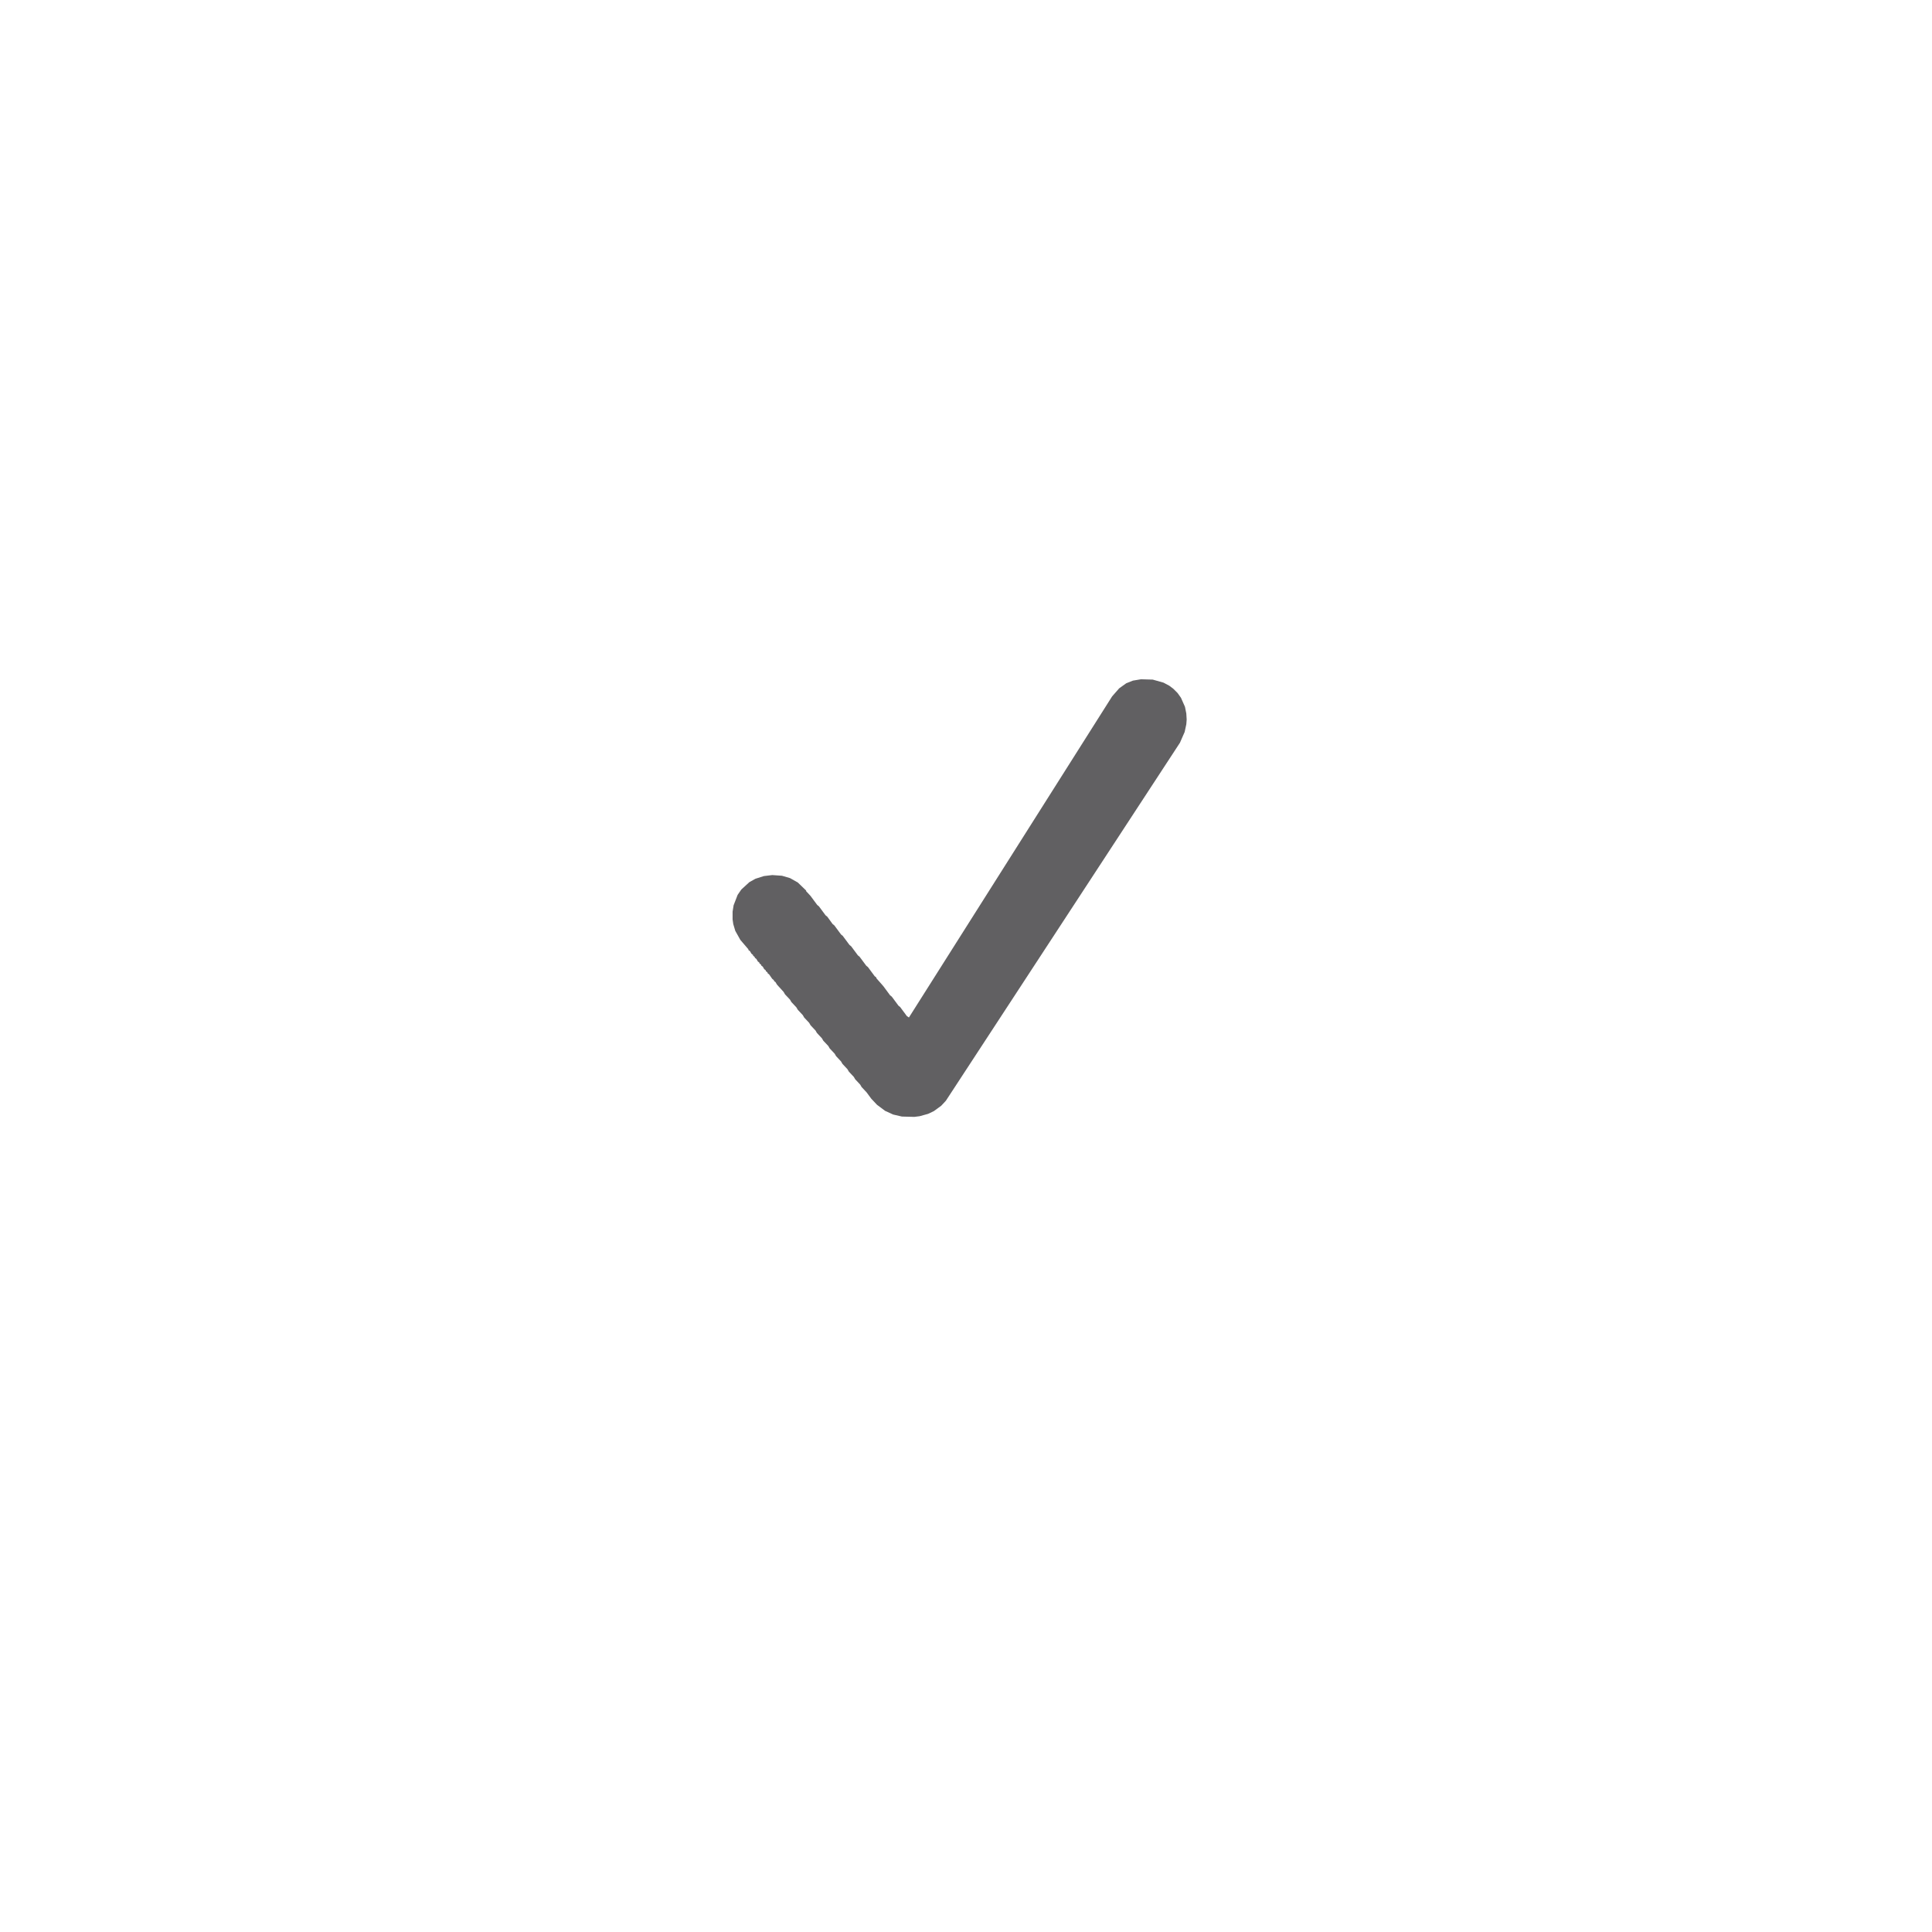
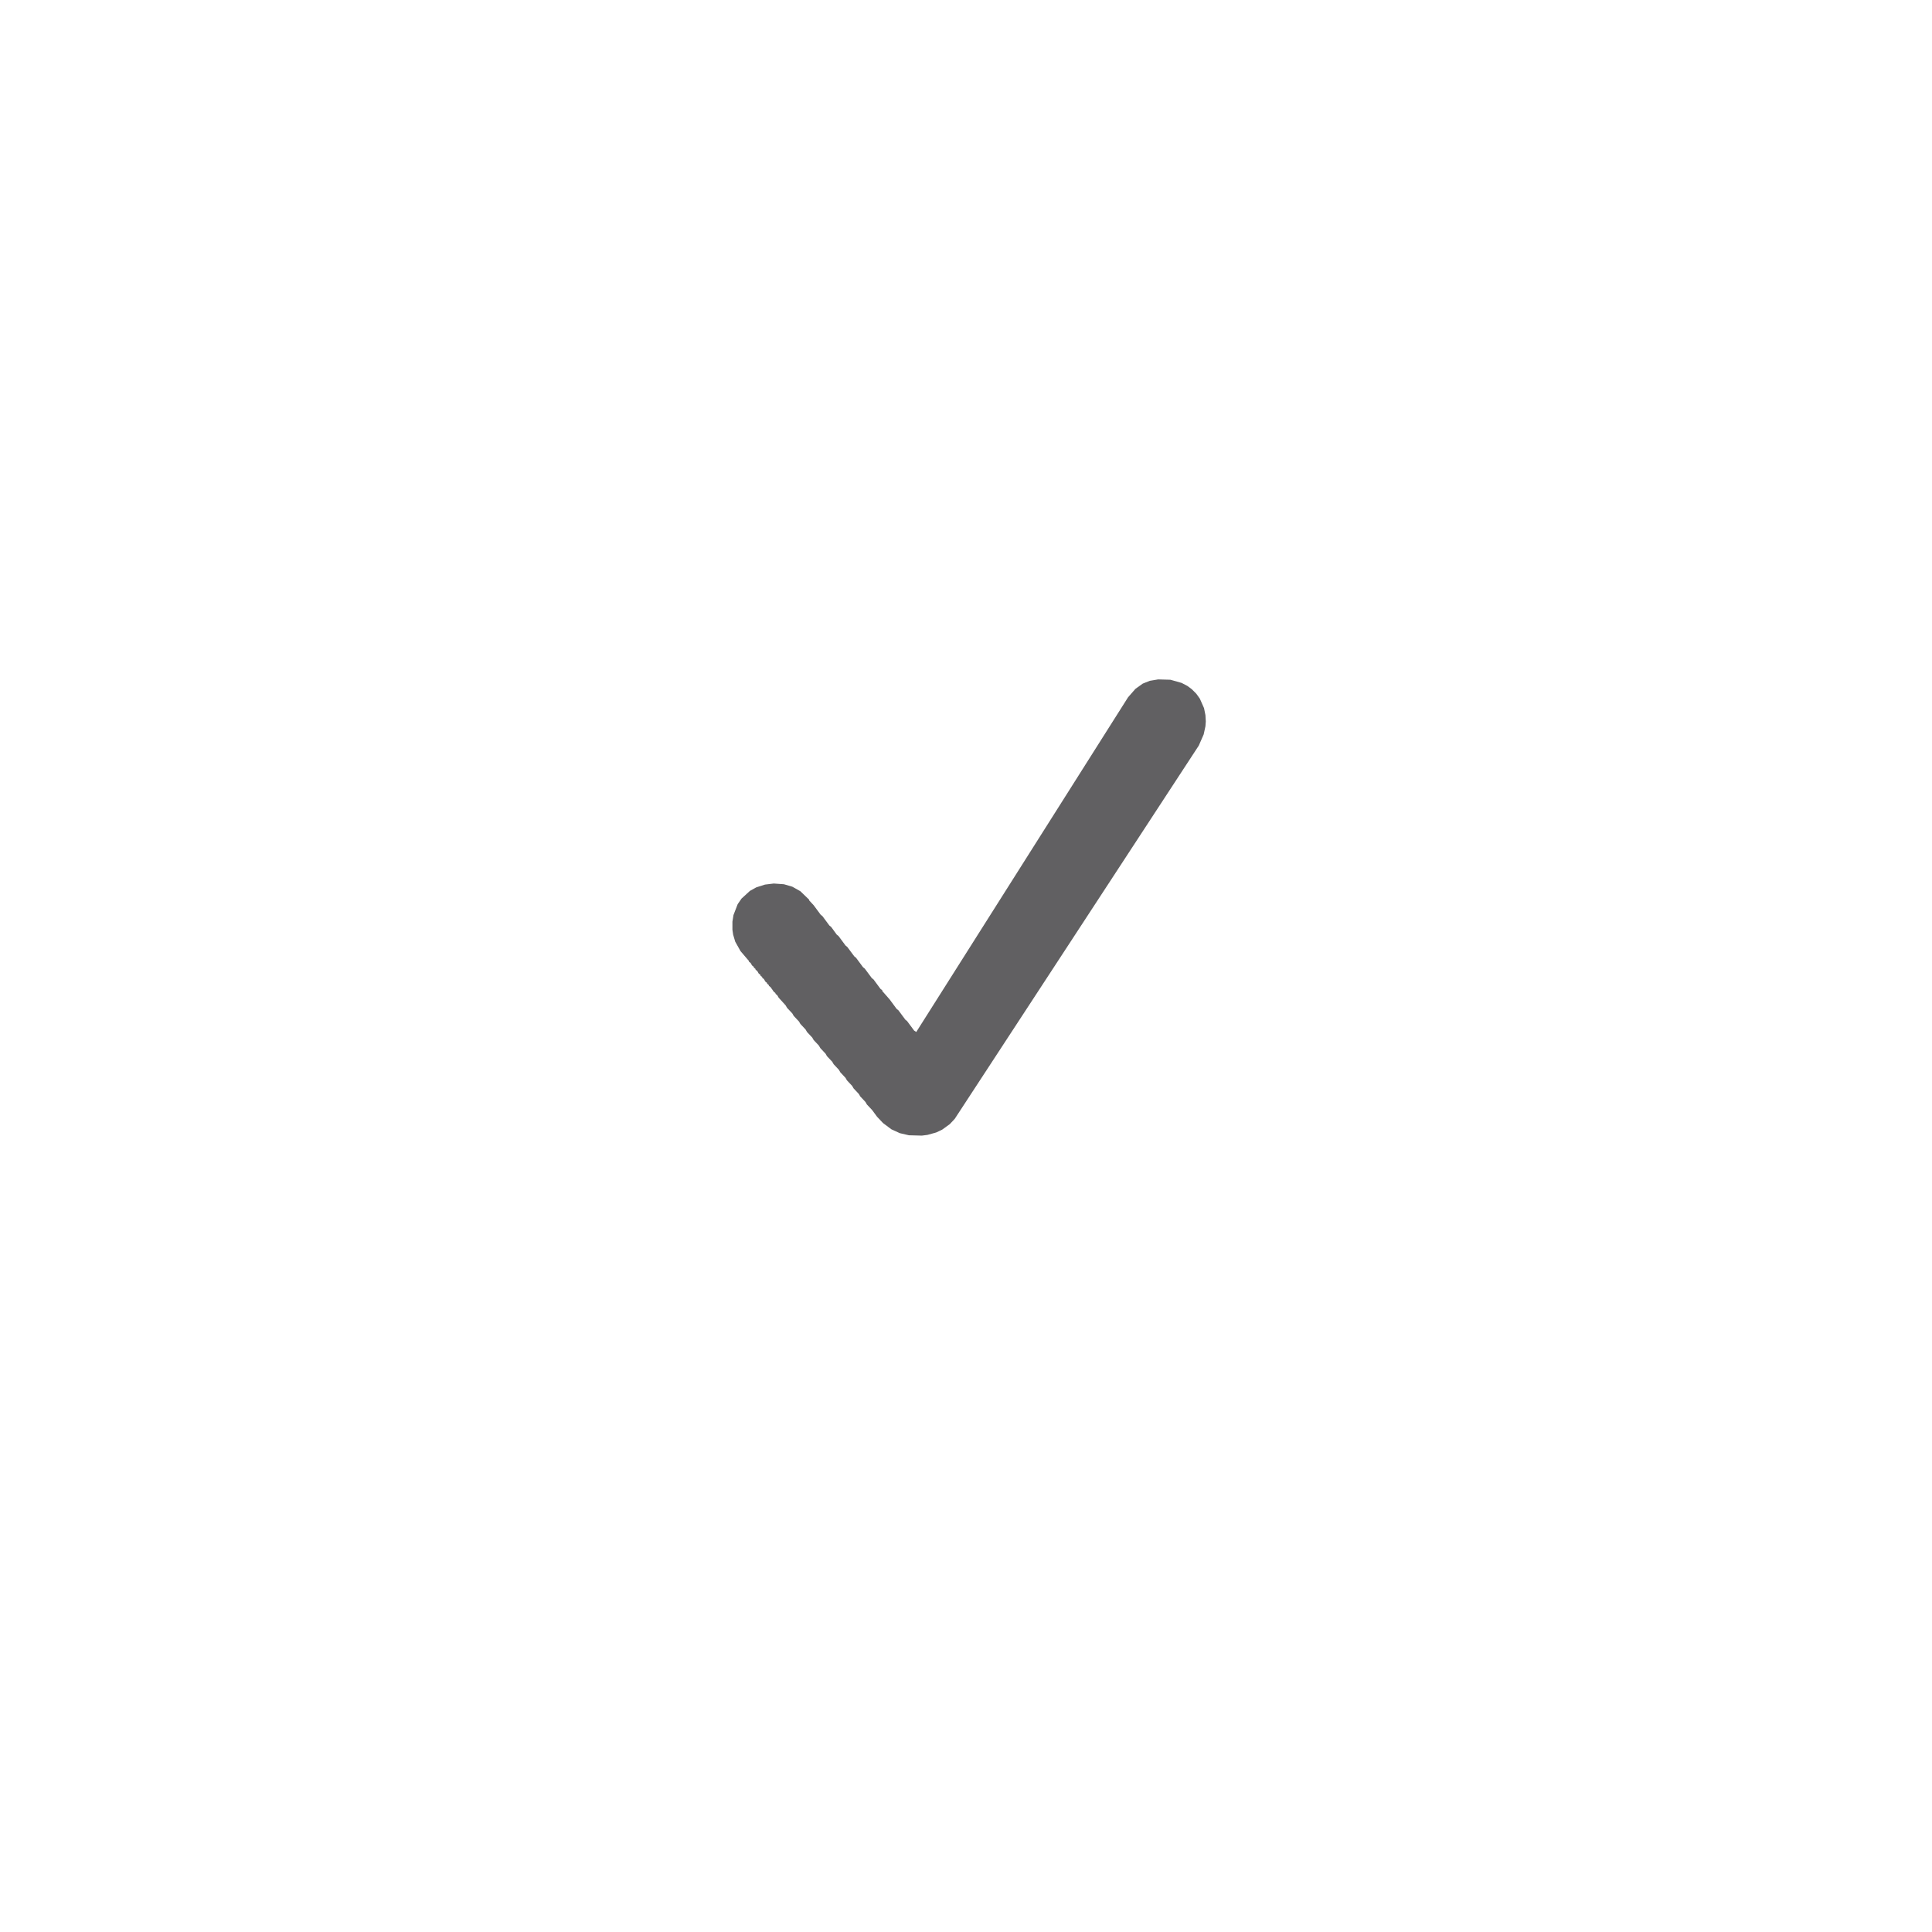
<svg xmlns="http://www.w3.org/2000/svg" width="1024" height="1024" viewBox="0 0 1024 1024">
-   <g transform="translate(508 476) scale(1.247) translate(-508.5 -483)">
+   <g transform="translate(513 481) scale(1.30) translate(-508.5 -483)">
    <path d="M586.08 390.00 L591.08 390.14 L595.65 391.43 L598.07 392.71 L599.79 394.00 L601.64 395.85 L603.07 397.85 L604.78 401.71 L605.35 404.56 L605.50 407.13 L605.35 409.13 L604.64 412.41 L602.64 416.98 L503.15 569.15 L501.15 571.29 L498.01 573.57 L495.58 574.72 L492.01 575.71 L489.73 576.00 L484.45 575.86 L480.74 575.00 L477.31 573.43 L473.88 570.86 L471.46 568.29 L469.46 565.58 L467.32 563.30 L466.75 562.30 L464.61 560.01 L464.03 559.01 L461.89 556.73 L461.32 555.73 L459.18 553.45 L458.61 552.45 L456.47 550.16 L455.90 549.16 L453.76 546.88 L453.19 545.88 L451.04 543.60 L450.47 542.60 L448.33 540.31 L447.76 539.31 L445.62 537.03 L445.05 536.03 L442.91 533.75 L442.34 532.75 L440.20 530.46 L439.62 529.46 L437.48 527.18 L436.91 526.18 L434.77 523.90 L434.20 522.90 L431.35 519.76 L430.77 518.76 L430.06 518.19 L430.06 517.90 L429.35 517.33 L428.06 515.48 L427.35 514.90 L427.35 514.62 L426.63 514.05 L426.63 513.76 L425.92 513.19 L425.35 512.19 L424.64 511.62 L424.64 511.34 L423.92 510.76 L423.92 510.48 L423.21 509.91 L422.64 508.91 L421.92 508.34 L421.92 508.05 L421.21 507.48 L421.21 507.20 L420.50 506.62 L419.93 505.63 L419.21 505.05 L419.21 504.77 L415.79 500.77 L413.64 496.92 L412.79 494.06 L412.50 492.06 L412.50 488.78 L412.93 486.07 L414.64 481.64 L416.21 479.36 L419.64 476.22 L422.21 474.79 L425.78 473.65 L429.35 473.22 L433.49 473.51 L436.91 474.51 L440.20 476.36 L443.76 479.79 L443.76 480.07 L445.62 482.07 L448.48 485.93 L449.19 486.50 L452.04 490.35 L452.76 490.92 L455.04 494.06 L455.76 494.63 L458.61 498.49 L459.32 499.06 L462.18 502.91 L462.89 503.48 L465.75 507.34 L466.46 507.91 L469.32 511.76 L470.03 512.33 L472.88 516.19 L473.60 516.76 L473.60 517.05 L476.60 520.47 L479.45 524.33 L480.17 524.90 L483.02 528.75 L483.73 529.32 L486.59 533.18 L487.45 533.75 L573.81 397.28 L576.81 393.85 L579.80 391.71 L582.66 390.57 Z" fill="#616062" />
  </g>
</svg>
